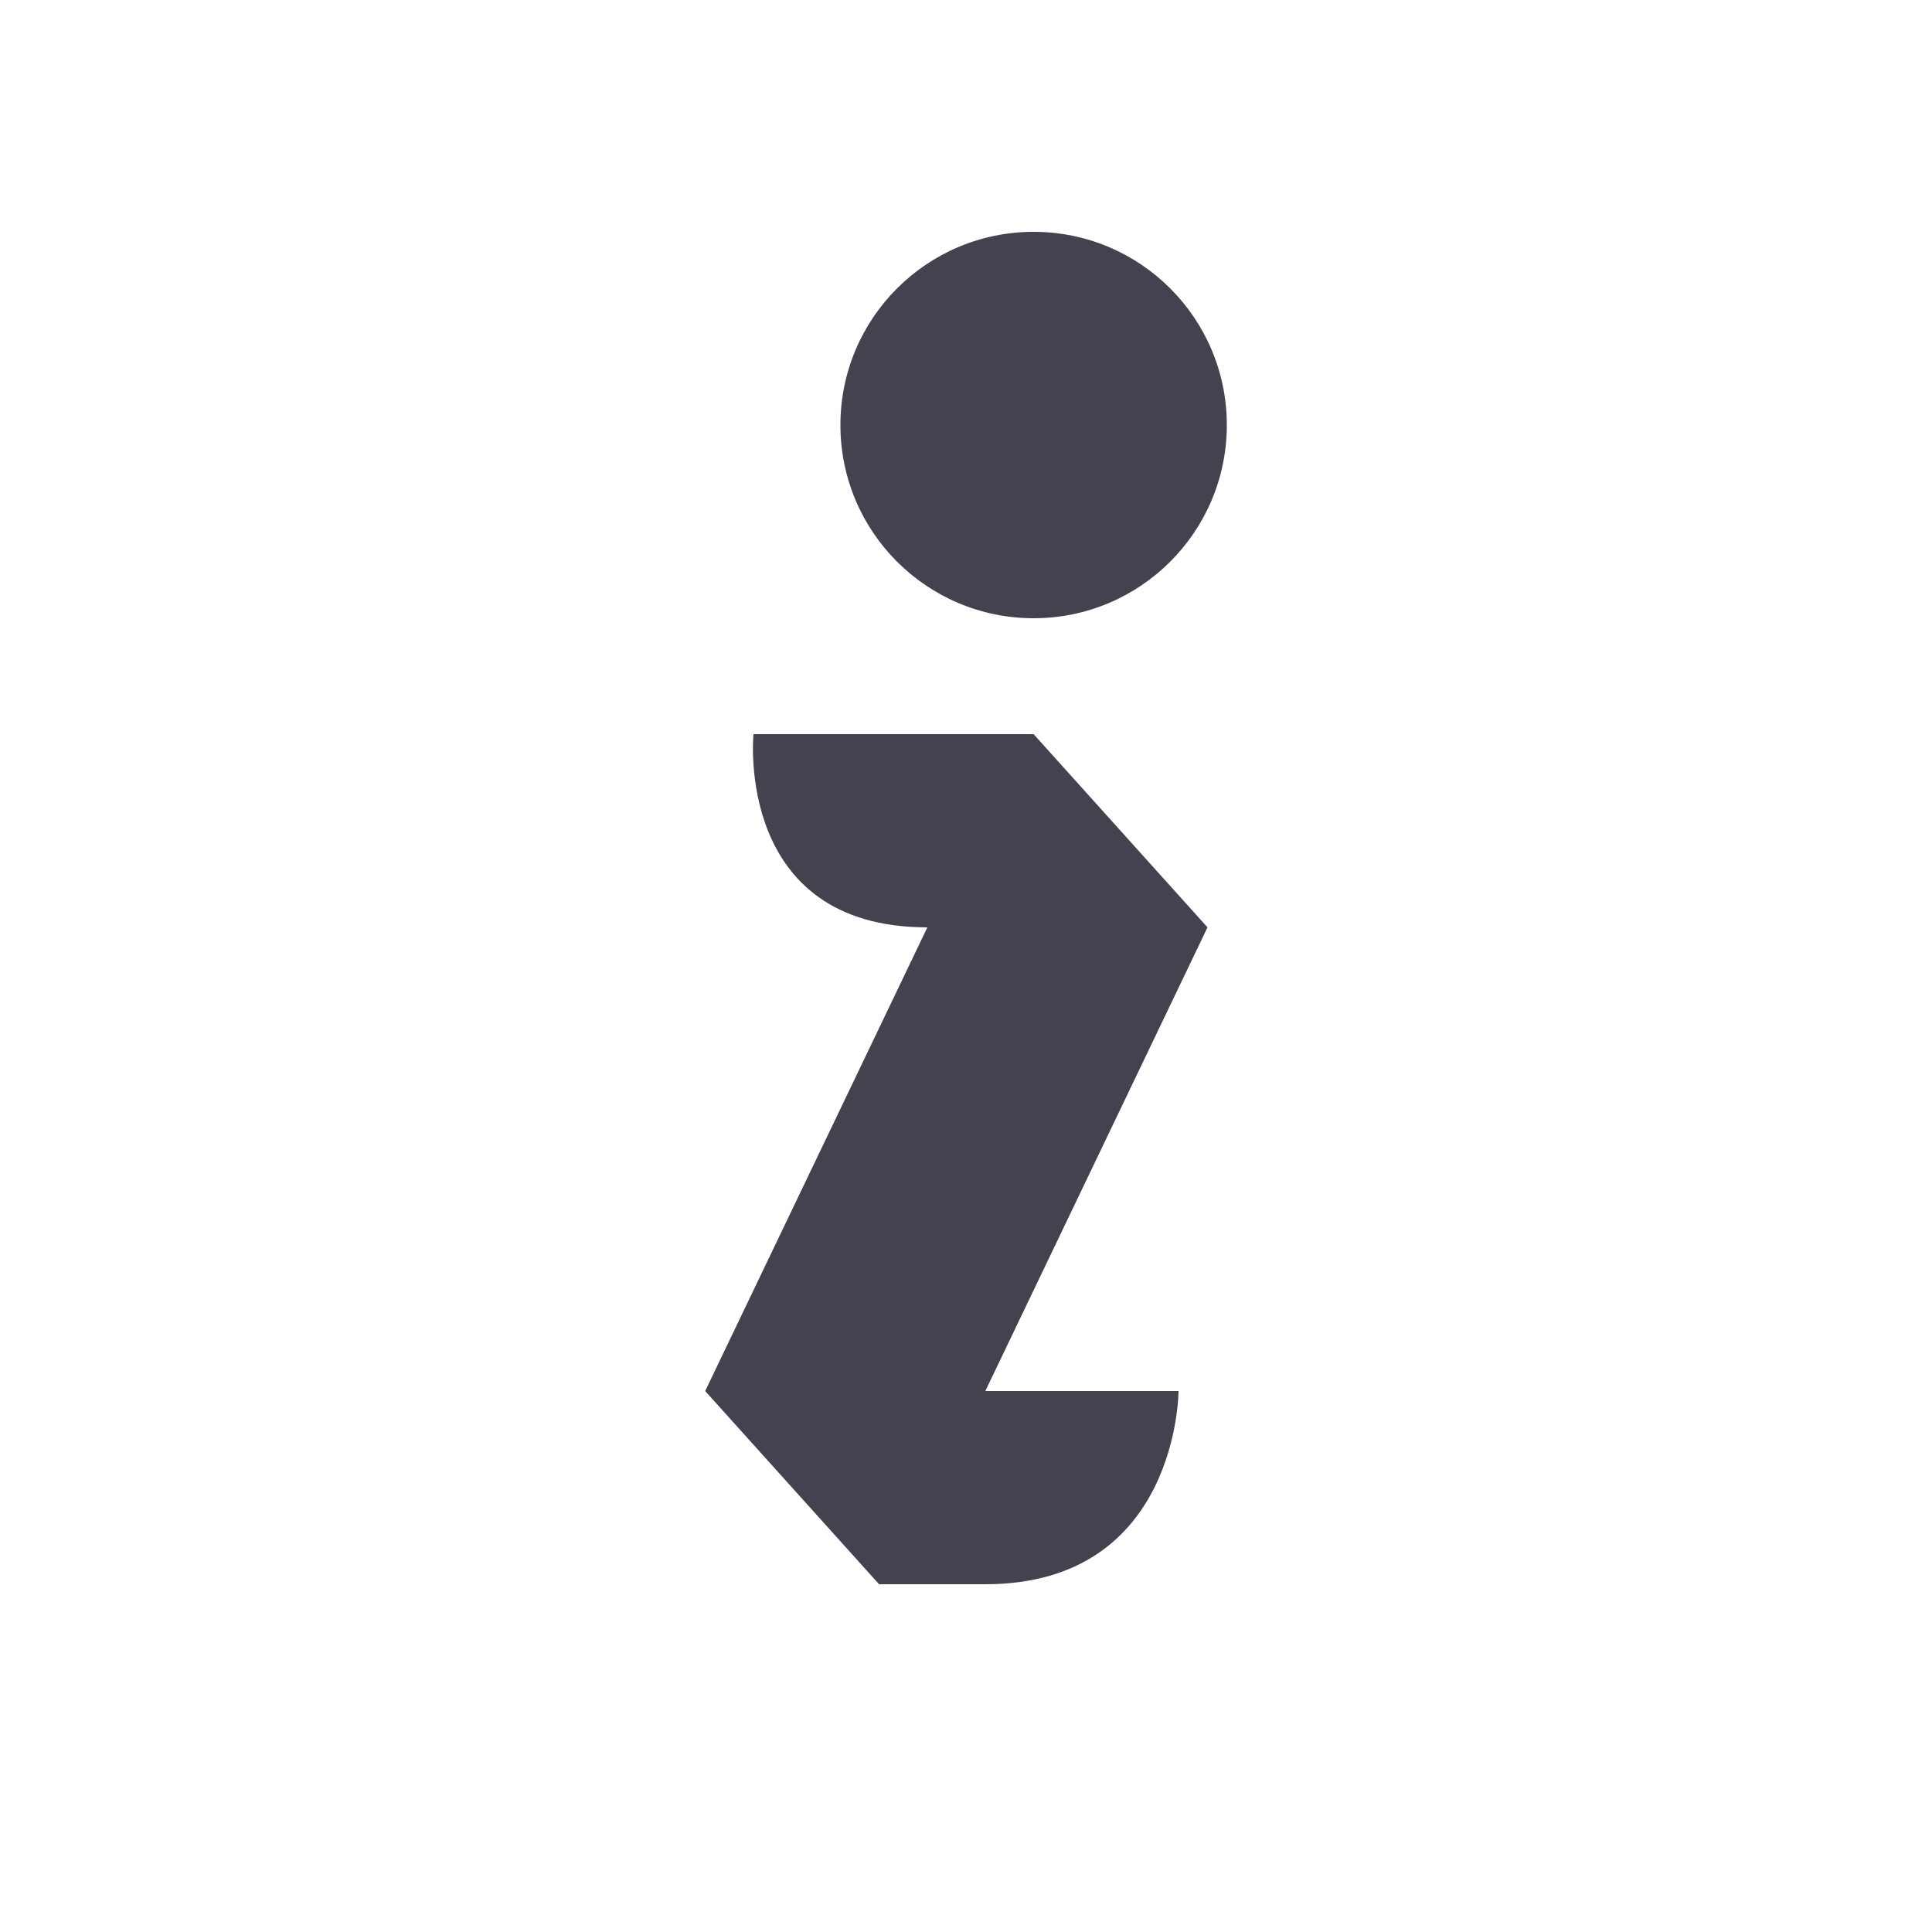
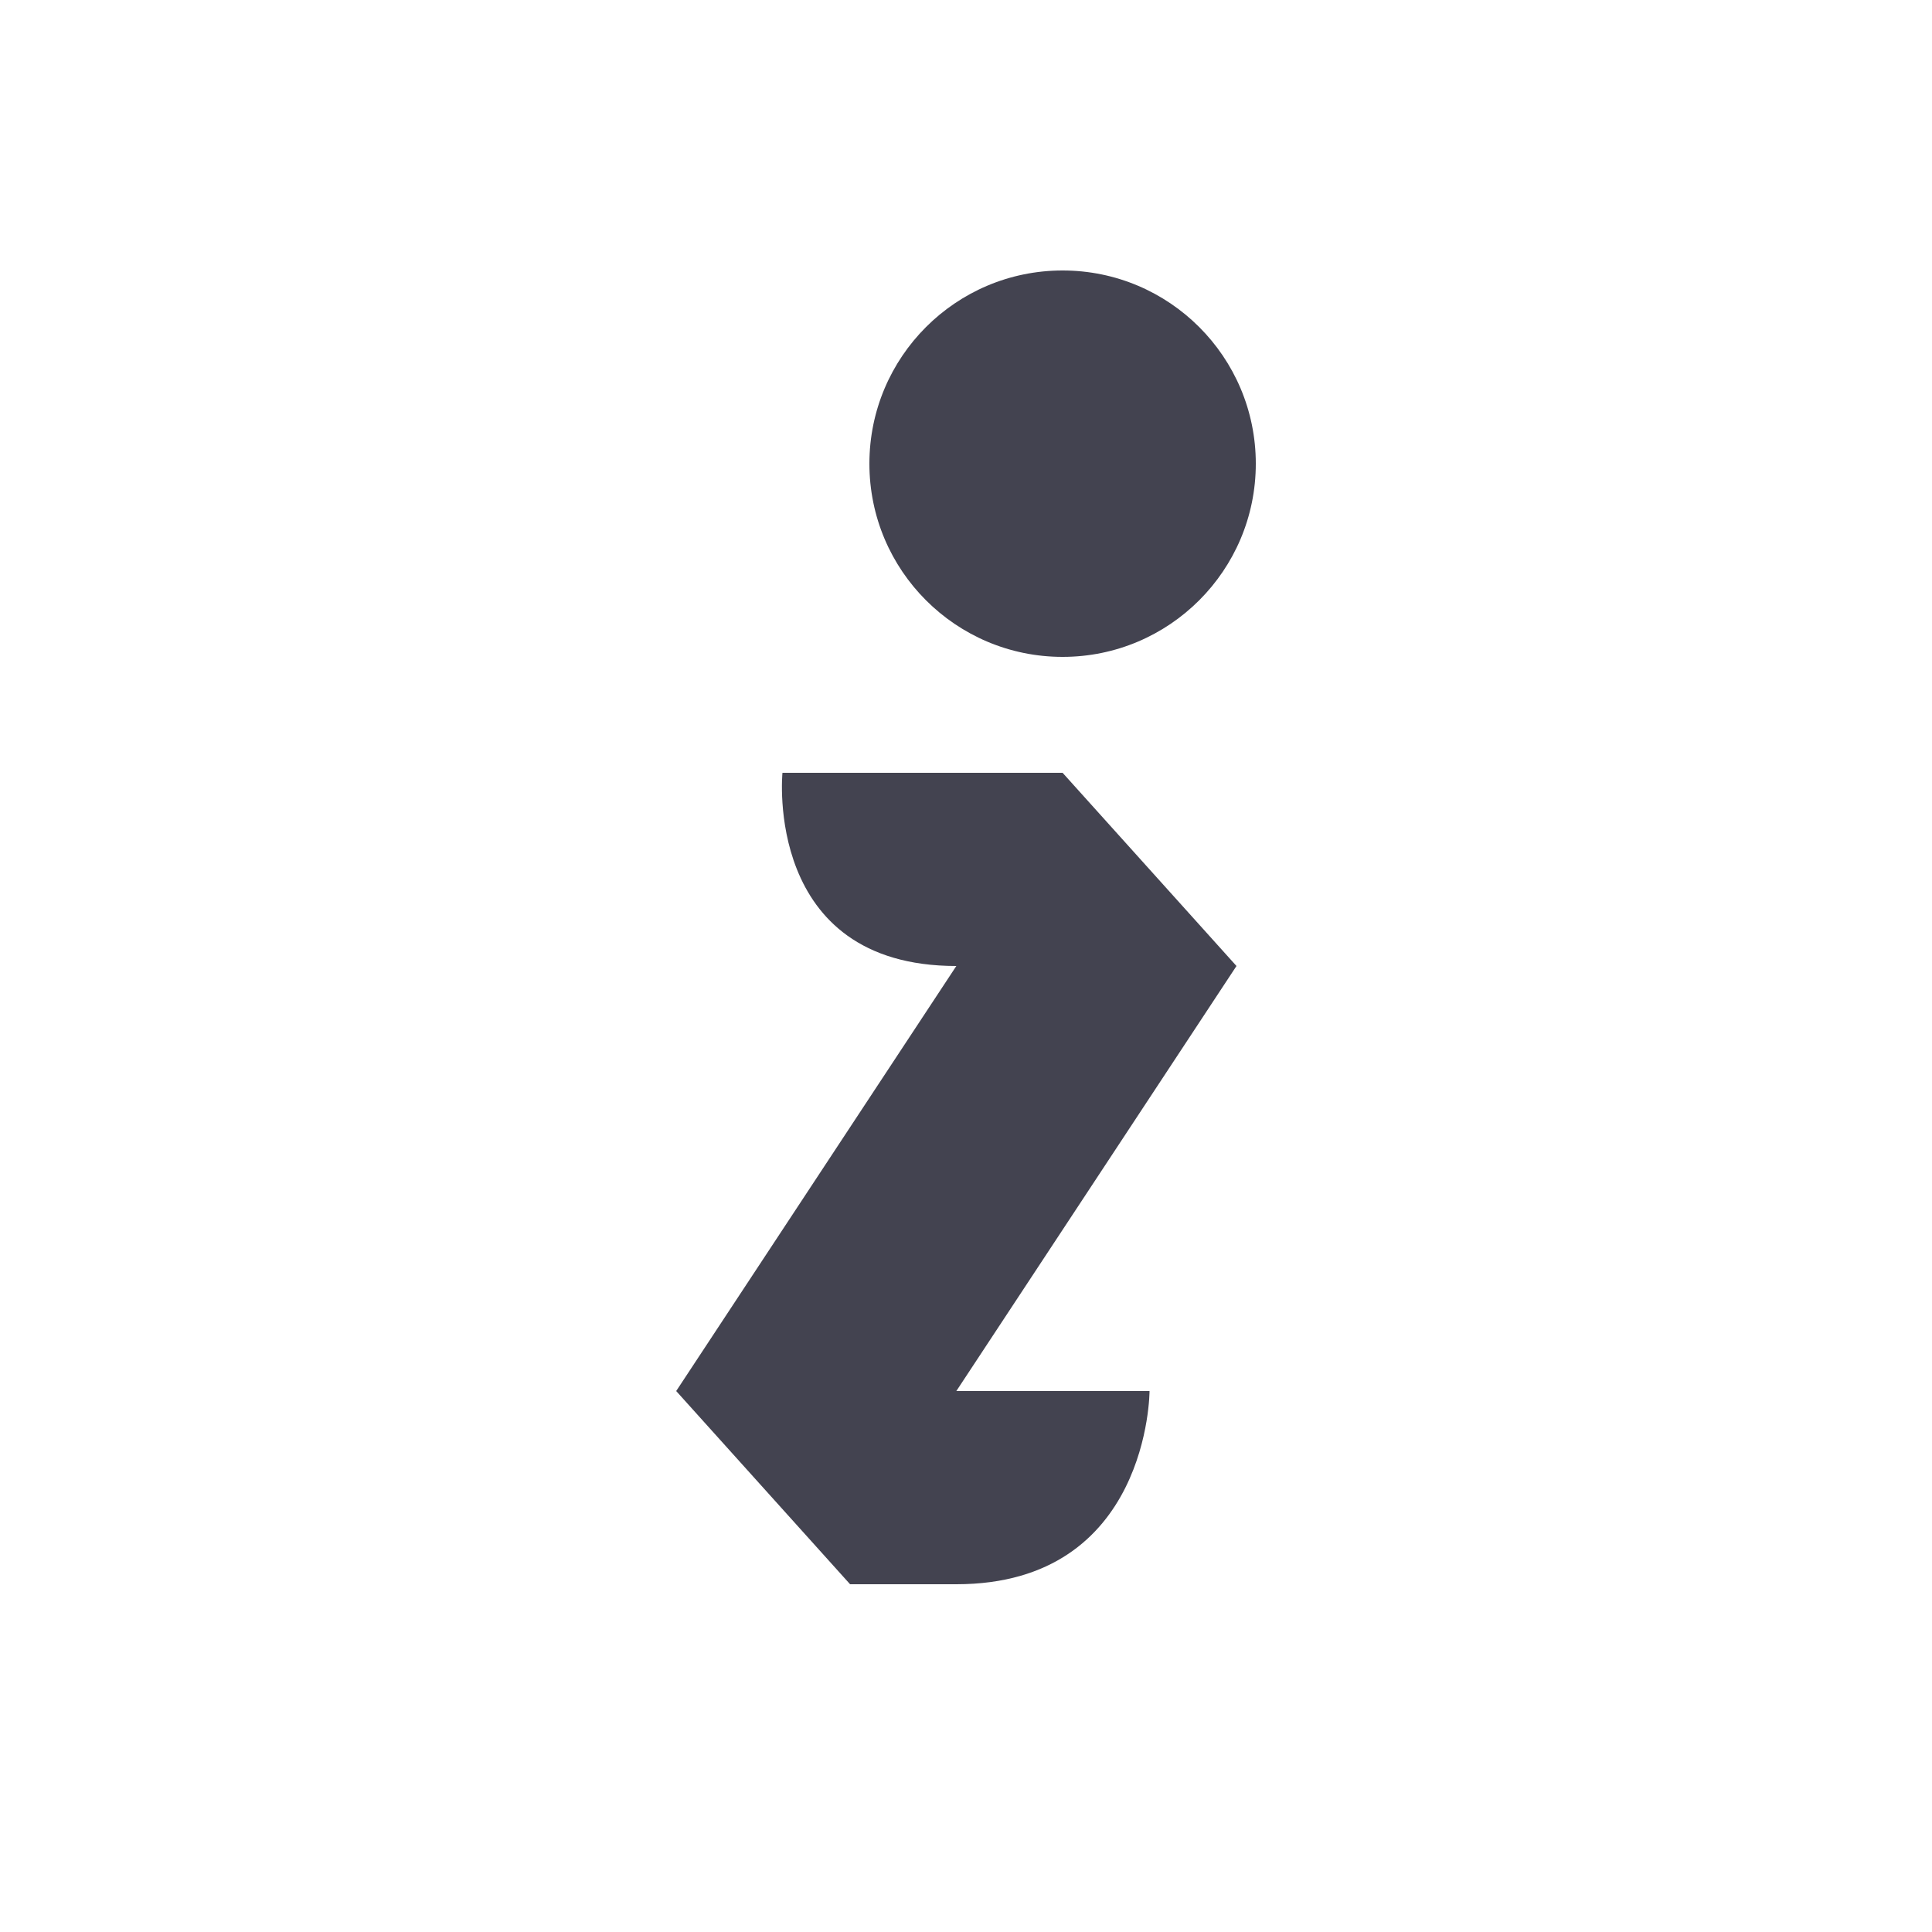
<svg xmlns="http://www.w3.org/2000/svg" width="1000" height="1000" id="svg11278" version="1.1">
  <defs id="defs11280" />
  <g id="layer1" transform="translate(0,-52.3622)">
-     <path style="color:#000000;fill:#434350;fill-opacity:1;fill-rule:nonzero;stroke:none;stroke-width:0.281;marker:none;visibility:visible;display:inline;overflow:visible;enable-background:accumulate" d="m 535,172.362 c -55.228,0 -100,44.77 -100,100 0,55.23 44.772,100 100,100 55.228,0 100,-44.77 100,-100 0,-55.23 -44.772,-100 -100,-100 z m -145,260 c 0,0 -10,100 90,100 l -115,240 90,100 55,0 c 100,0 100,-100 100,-100 l -100,0 115,-240 -90,-100 z" id="path8831" />
+     <path style="color:#000000;fill:#434350;fill-opacity:1;fill-rule:nonzero;stroke:none;stroke-width:0.281;marker:none;visibility:visible;display:inline;overflow:visible;enable-background:accumulate" d="m 550,192.362 c -55.228,0 -100,44.77 -100,100 0,55.23 44.772,100 100,100 55.228,0 100,-44.77 100,-100 0,-55.23 -44.772,-100 -100,-100 z m -145,260 c 0,0 -10,100 90,100 l -145,220 90,100 55,0 c 100,0 100,-100 100,-100 l -100,0 145,-220 -90,-100 z" id="path8831" />
  </g>
</svg>
